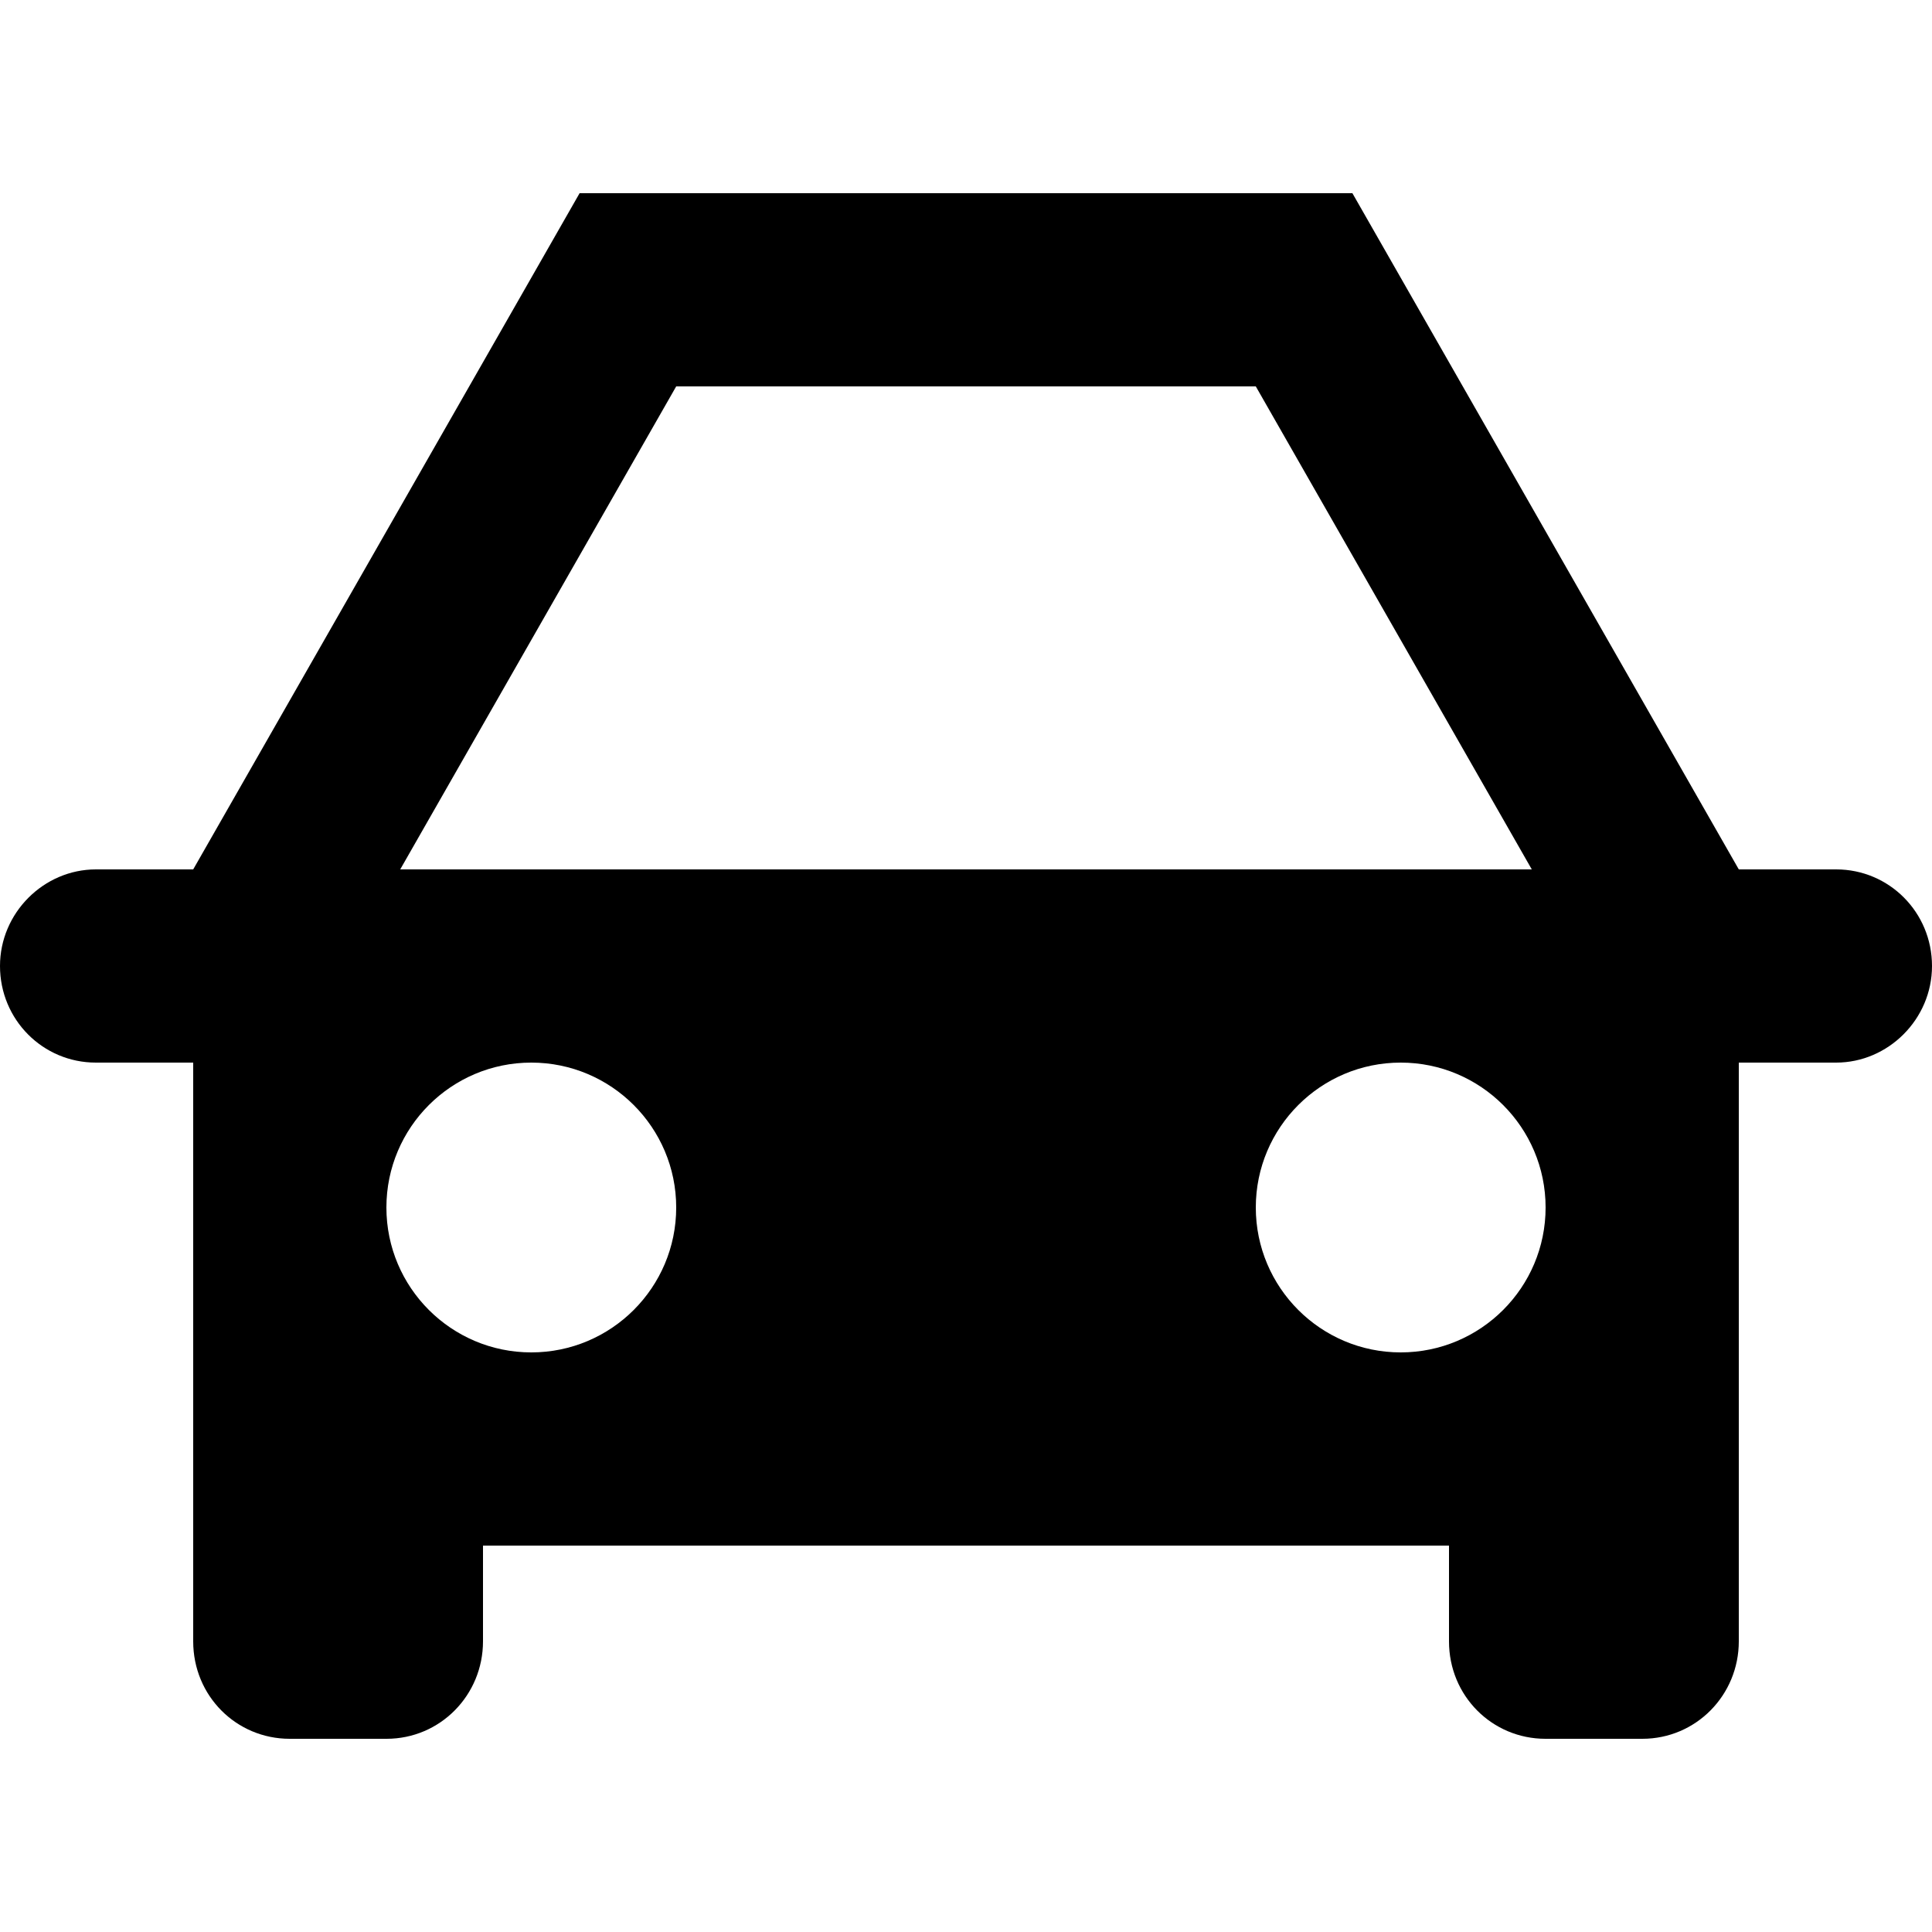
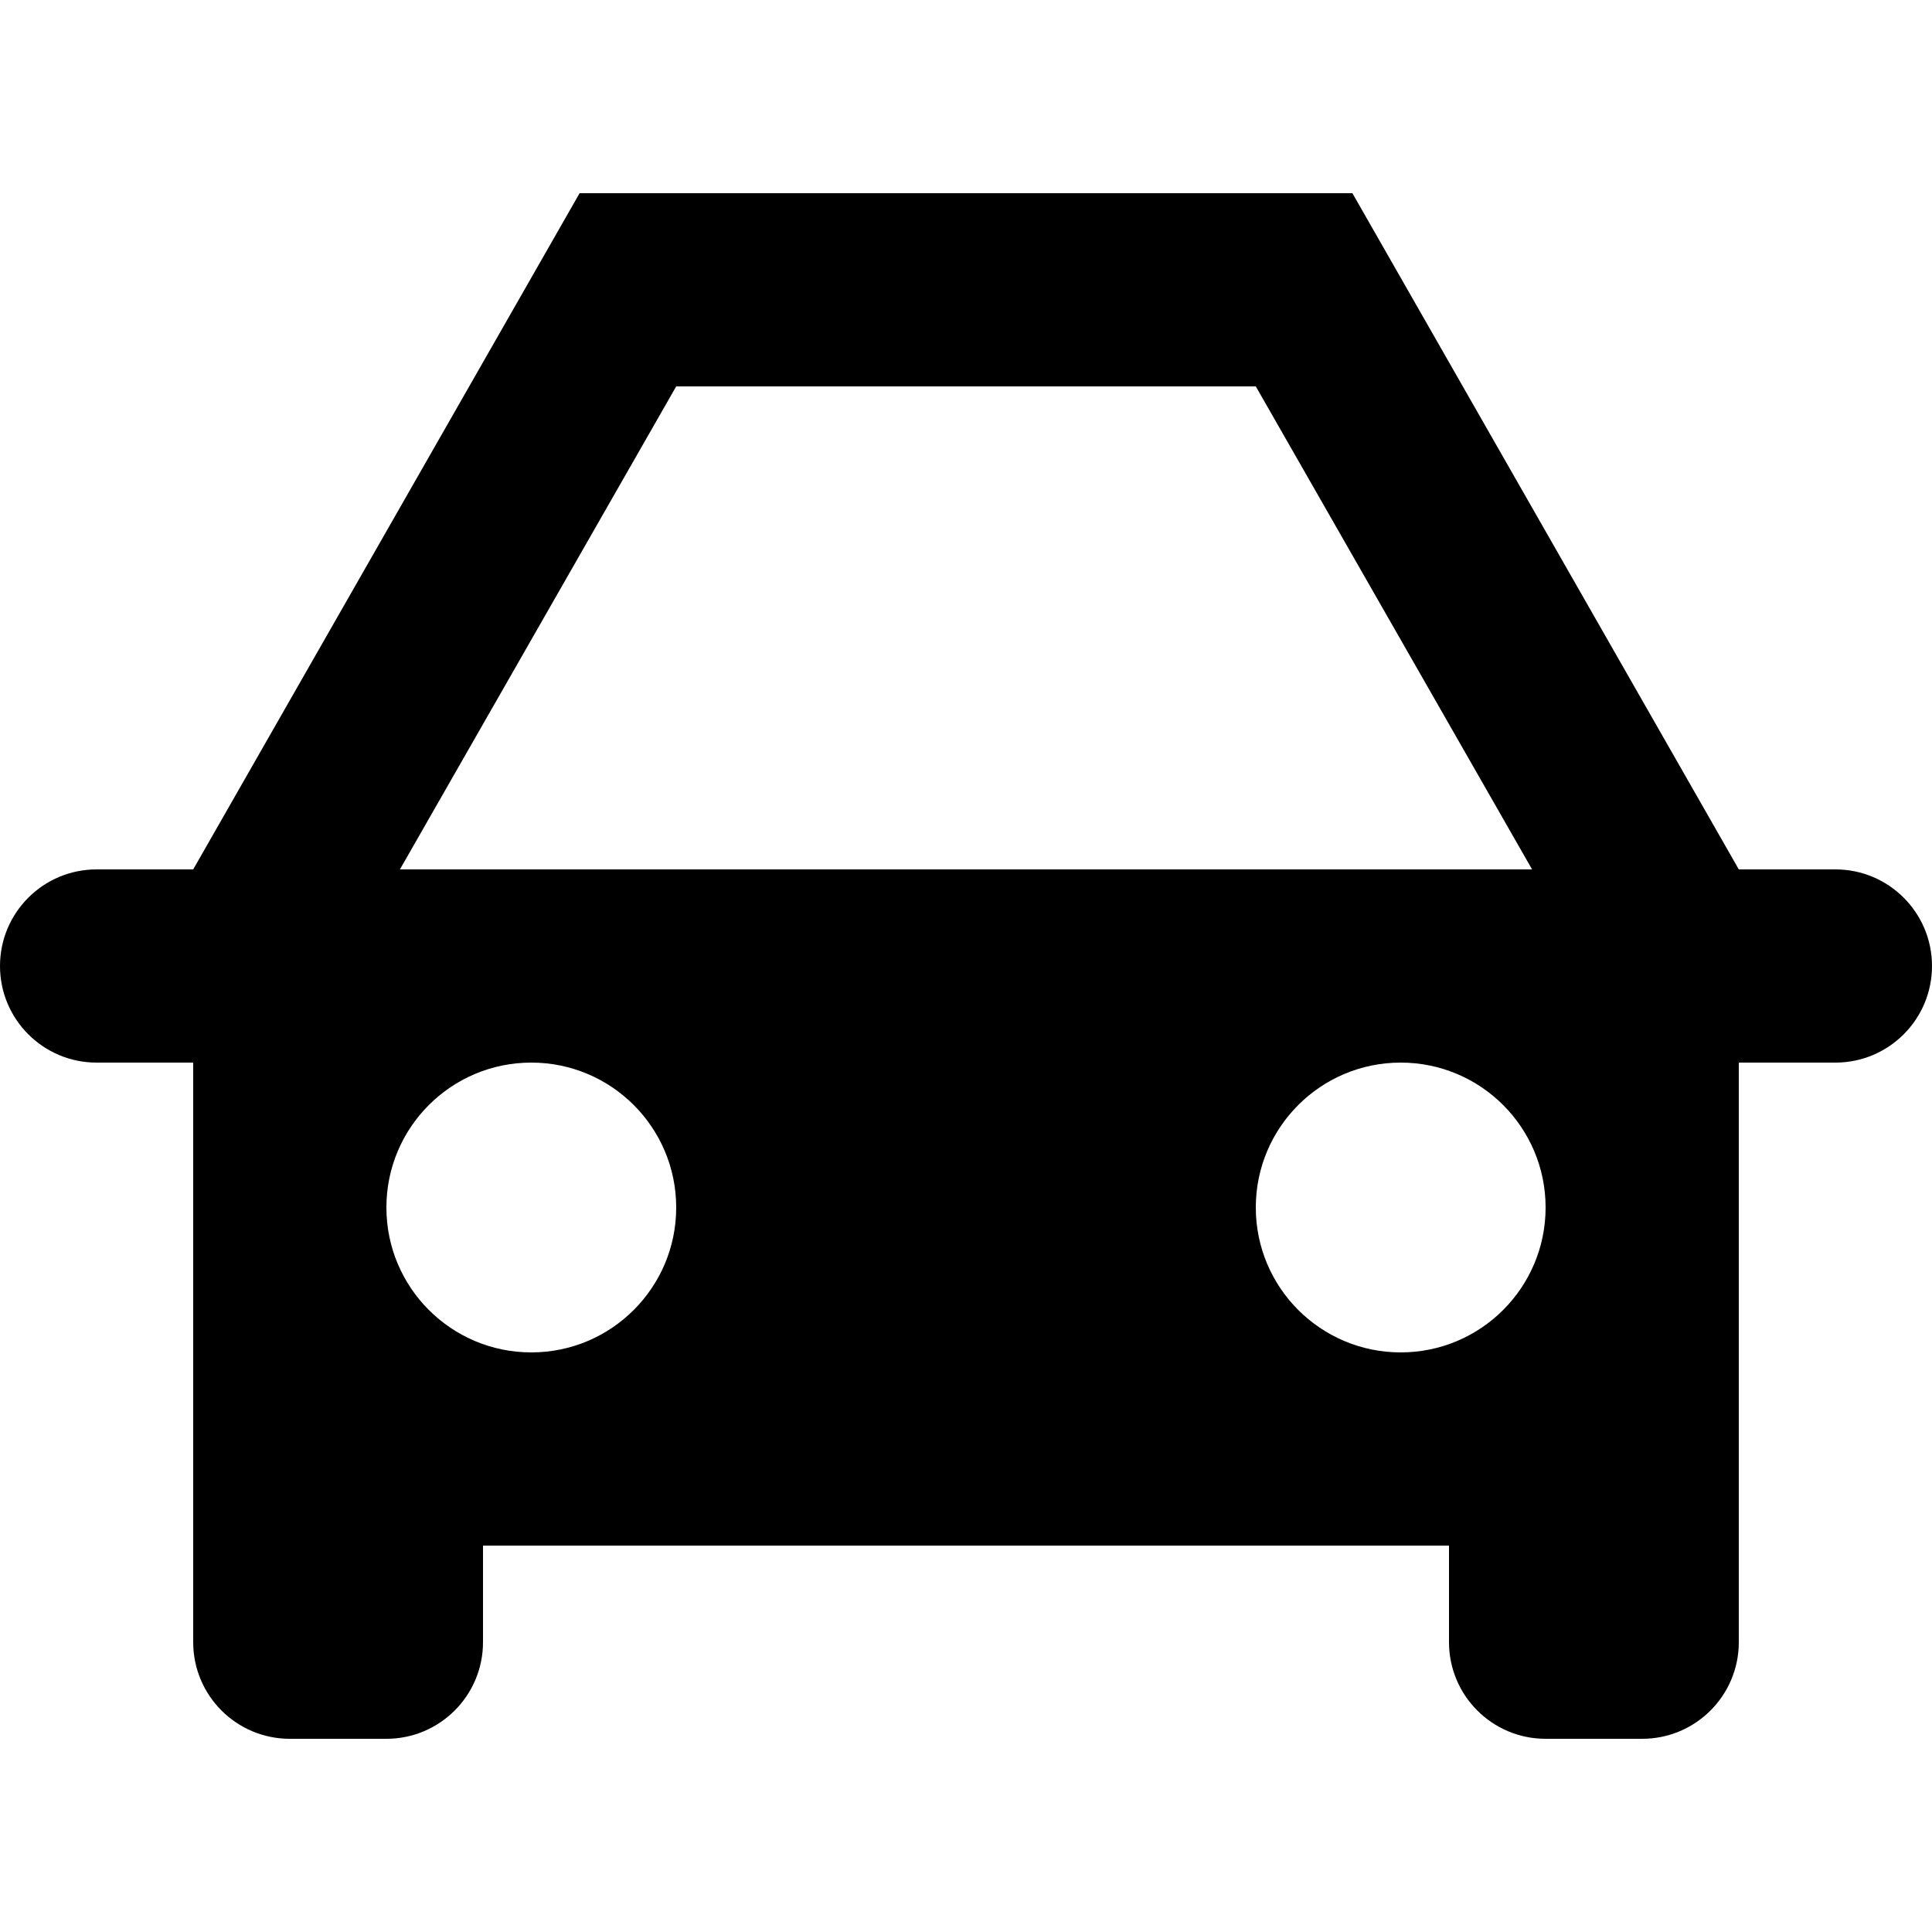
- <svg xmlns="http://www.w3.org/2000/svg" width="20px" height="20px" viewBox="0 0 20 20" version="1.1">
-   <defs />
-   <g id="Page-1" stroke="none" stroke-width="1" fill="none" fill-rule="evenodd">
-     <g id="travel-car" fill="#000000">
-       <path d="M2,13.994 L2,16.991 C2,17.557 2.447,18 2.999,18 L4.001,18 C4.557,18 5,17.548 5,16.991 L5,16 L15,16 L15,16.991 C15,17.557 15.447,18 15.999,18 L17.001,18 C17.557,18 18,17.548 18,16.991 L18,14 C18,13.998 18,11 18,11 L19.008,11 C19.545,11 20,10.552 20,10 C20,9.444 19.556,9 19.008,9 L18,9 L14,2 L6,2 L2,9 L0.992,9 C0.455,9 0,9.448 0,10 C0,10.556 0.444,11 0.992,11 L2,11 L2,13.994 Z M15.857,9 L13,4 L7,4 L4.143,9 L15.857,9 L15.857,9 Z M5.5,14 C6.328,14 7,13.328 7,12.5 C7,11.672 6.328,11 5.5,11 C4.672,11 4,11.672 4,12.5 C4,13.328 4.672,14 5.5,14 L5.5,14 Z M14.5,14 C15.328,14 16,13.328 16,12.5 C16,11.672 15.328,11 14.5,11 C13.672,11 13,11.672 13,12.5 C13,13.328 13.672,14 14.5,14 L14.5,14 Z" id="Combined-Shape" />
-     </g>
-   </g>
+ <svg xmlns="http://www.w3.org/2000/svg" viewBox="0 0 20 20">
+   <path d="M2 14v-3H1a1 1 0 0 1-1-1 1 1 0 0 1 1-1h1l4-7h8l4 7h1a1 1 0 0 1 1 1 1 1 0 0 1-1 1h-1v6a1 1 0 0 1-1 1h-1a1 1 0 0 1-1-1v-1H5v1a1 1 0 0 1-1 1H3a1 1 0 0 1-1-1v-3zm13.86-5L13 4H7L4.14 9h11.72zM5.5 14a1.5 1.5 0 1 0 0-3 1.5 1.5 0 0 0 0 3zm9 0a1.5 1.5 0 1 0 0-3 1.5 1.5 0 0 0 0 3z" />
</svg>
